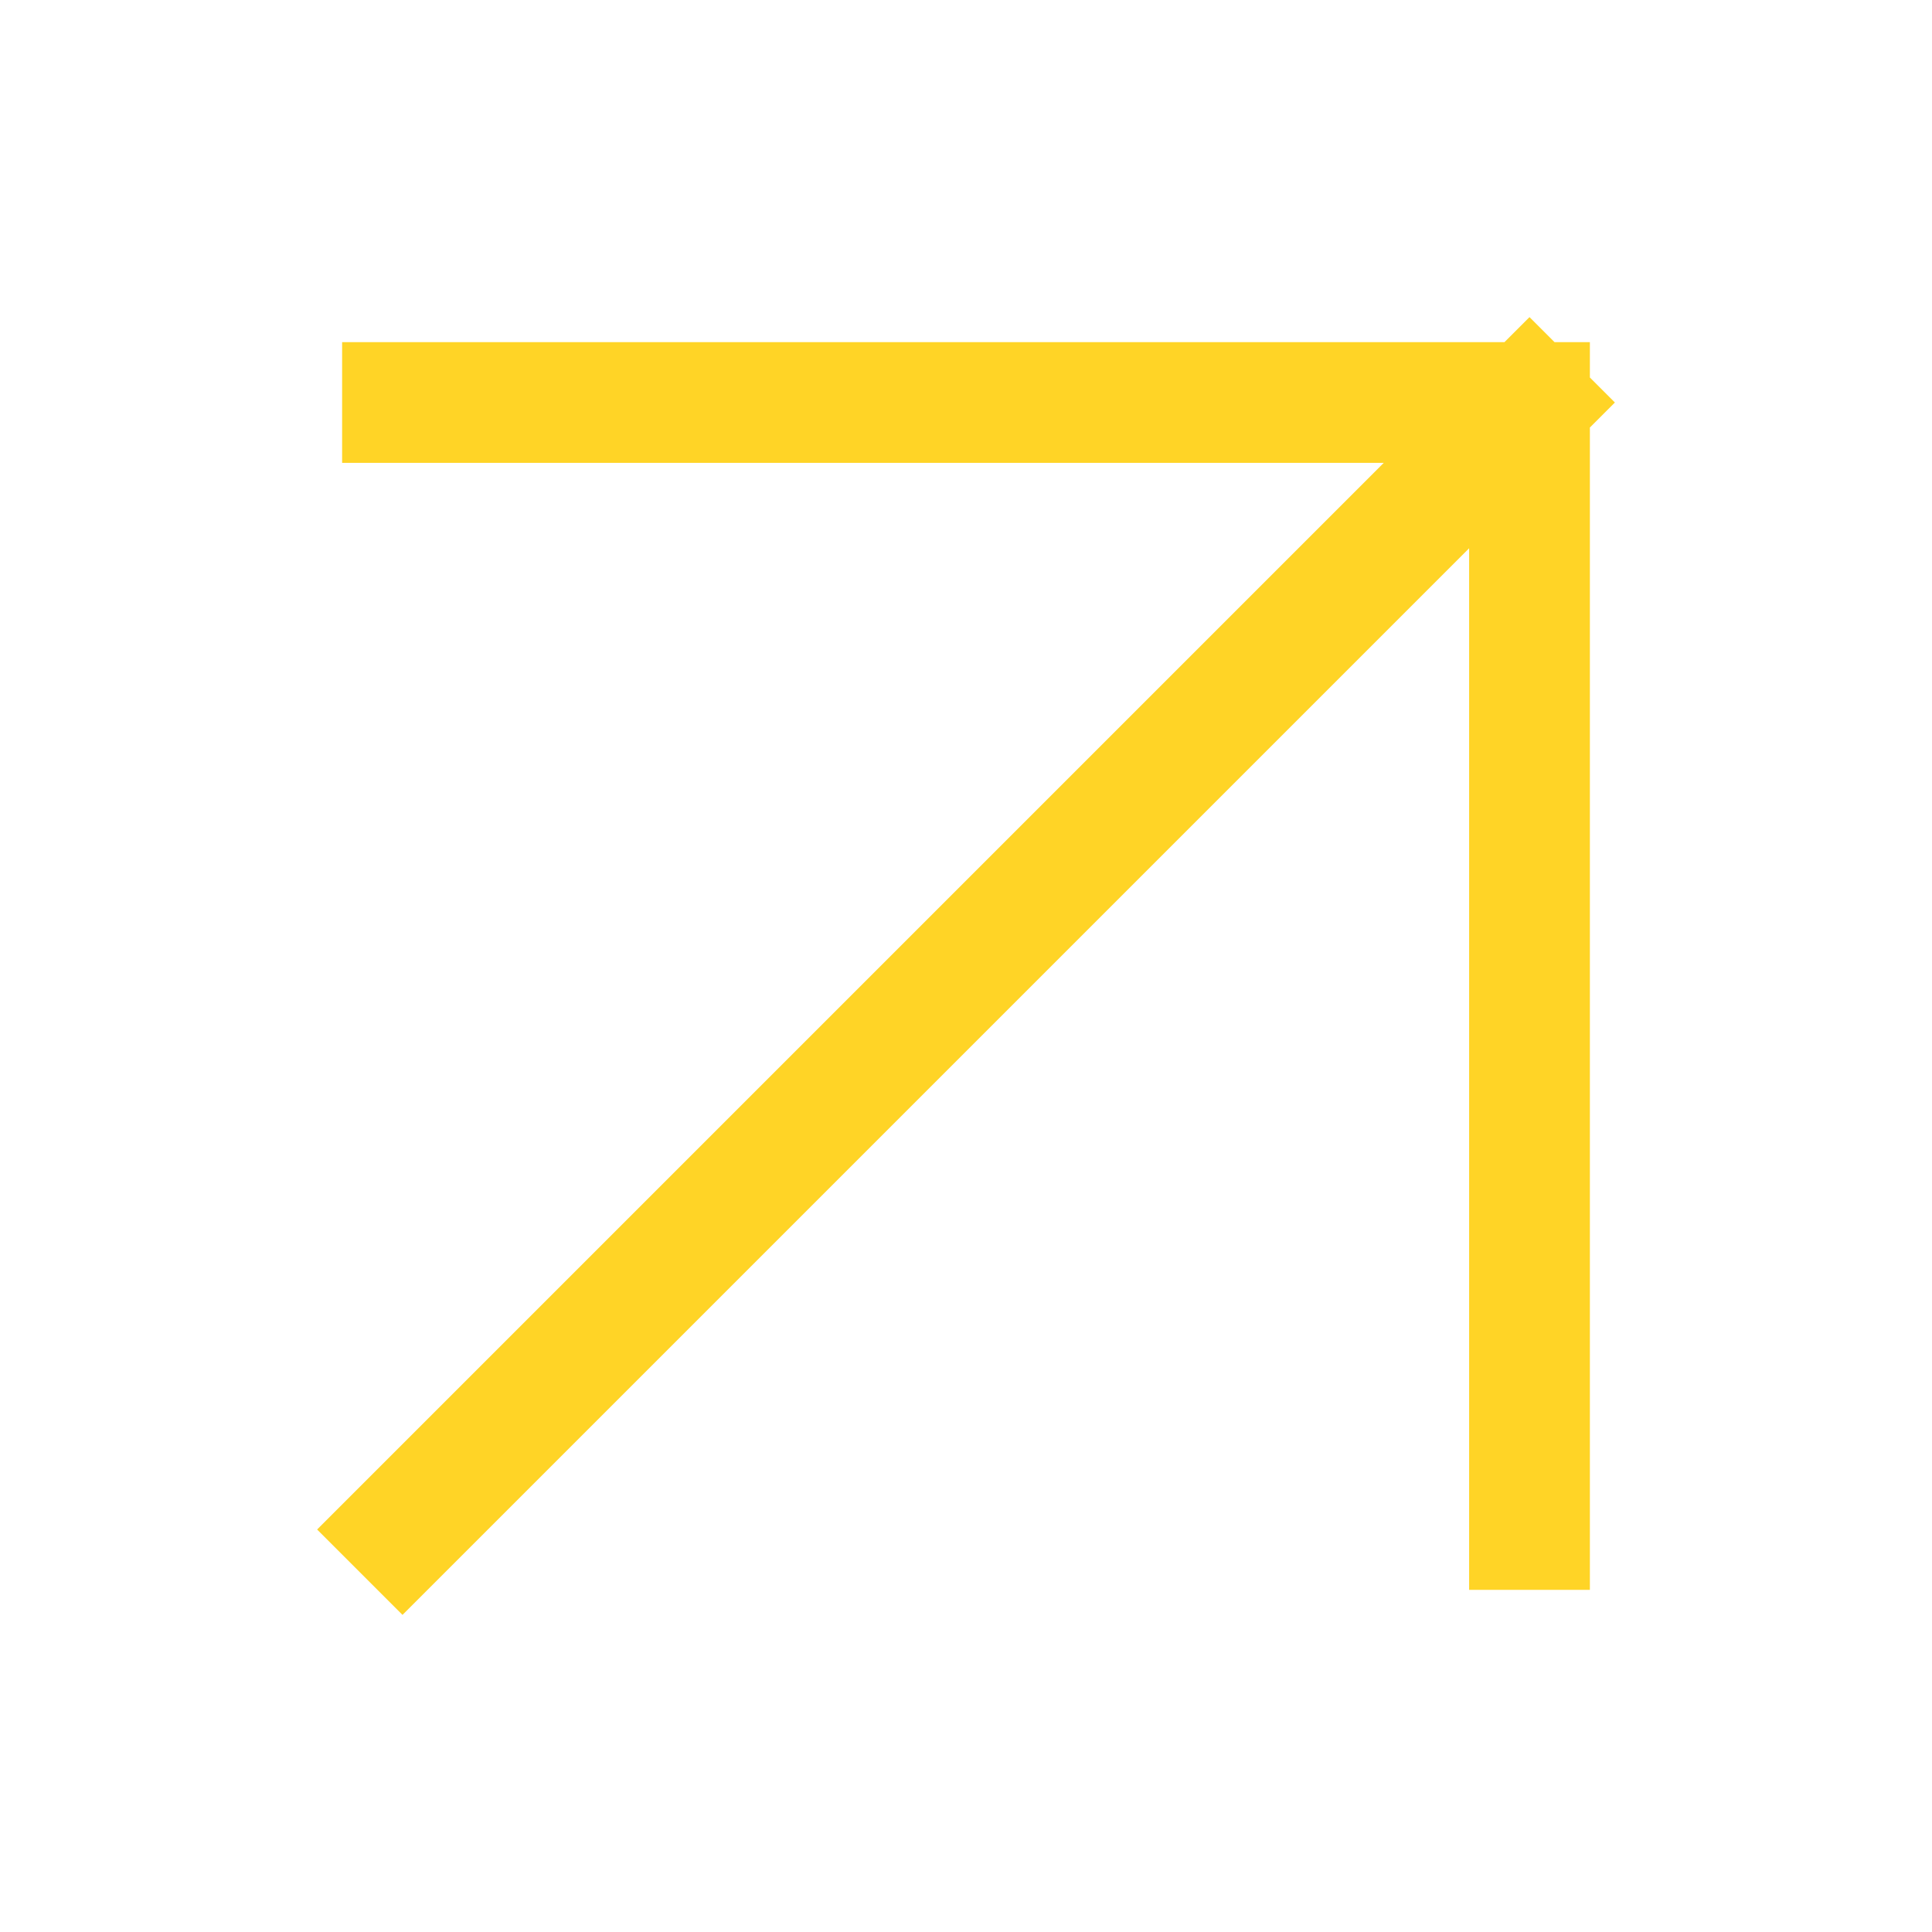
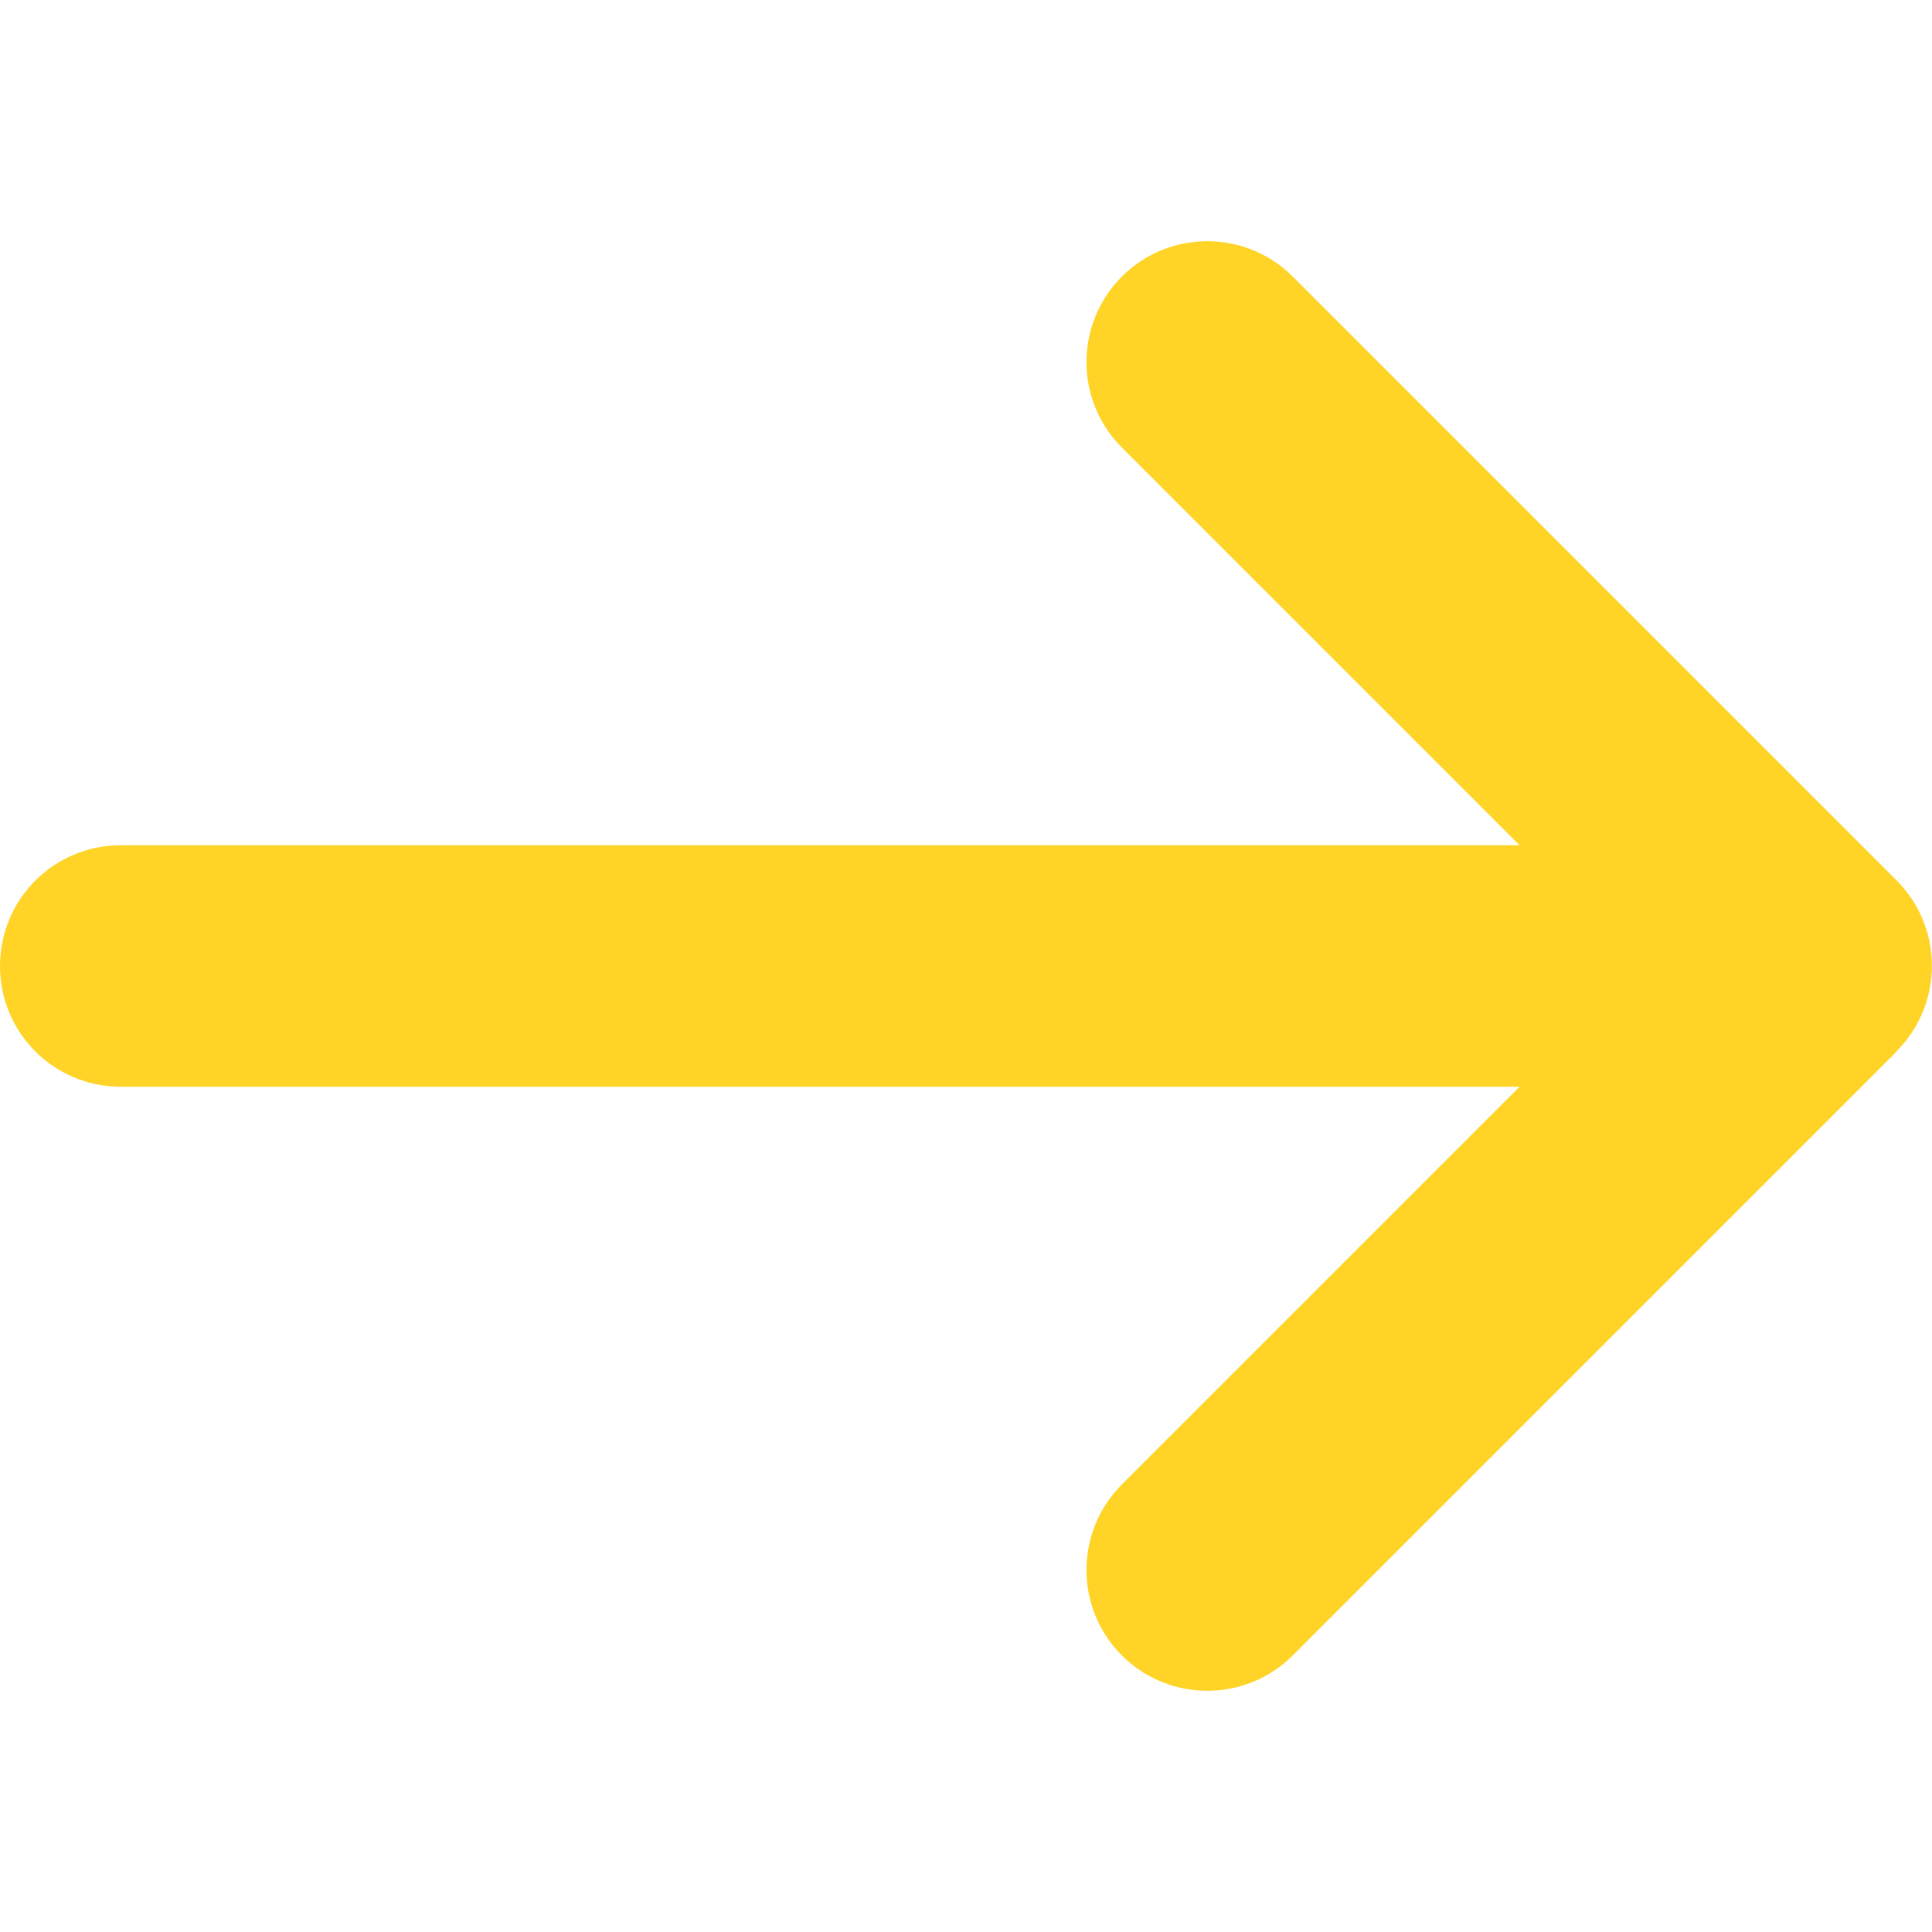
- <svg xmlns="http://www.w3.org/2000/svg" width="24" height="24" viewBox="0 0 24 24" fill="none" stroke="#FFD426" stroke-width="1.5" stroke-linecap="square" stroke-linejoin="miter">
-   <path d="M5 19 19 5M5 5h14v14" />
+ <svg xmlns="http://www.w3.org/2000/svg" width="24" height="24" viewBox="0 0 512 512" fill="#FFD426">
+   <path d="M502.6 278.6c12.5-12.5 12.5-32.8 0-45.3l-160-160c-12.5-12.5-32.8-12.5-45.3 0s-12.5 32.8 0 45.3L402.7 224 32 224c-17.7 0-32 14.3-32 32s14.3 32 32 32l370.7 0-105.4 105.4c-12.5 12.5-12.5 32.8 0 45.3s32.8 12.5 45.3 0l160-160z" />
</svg>
